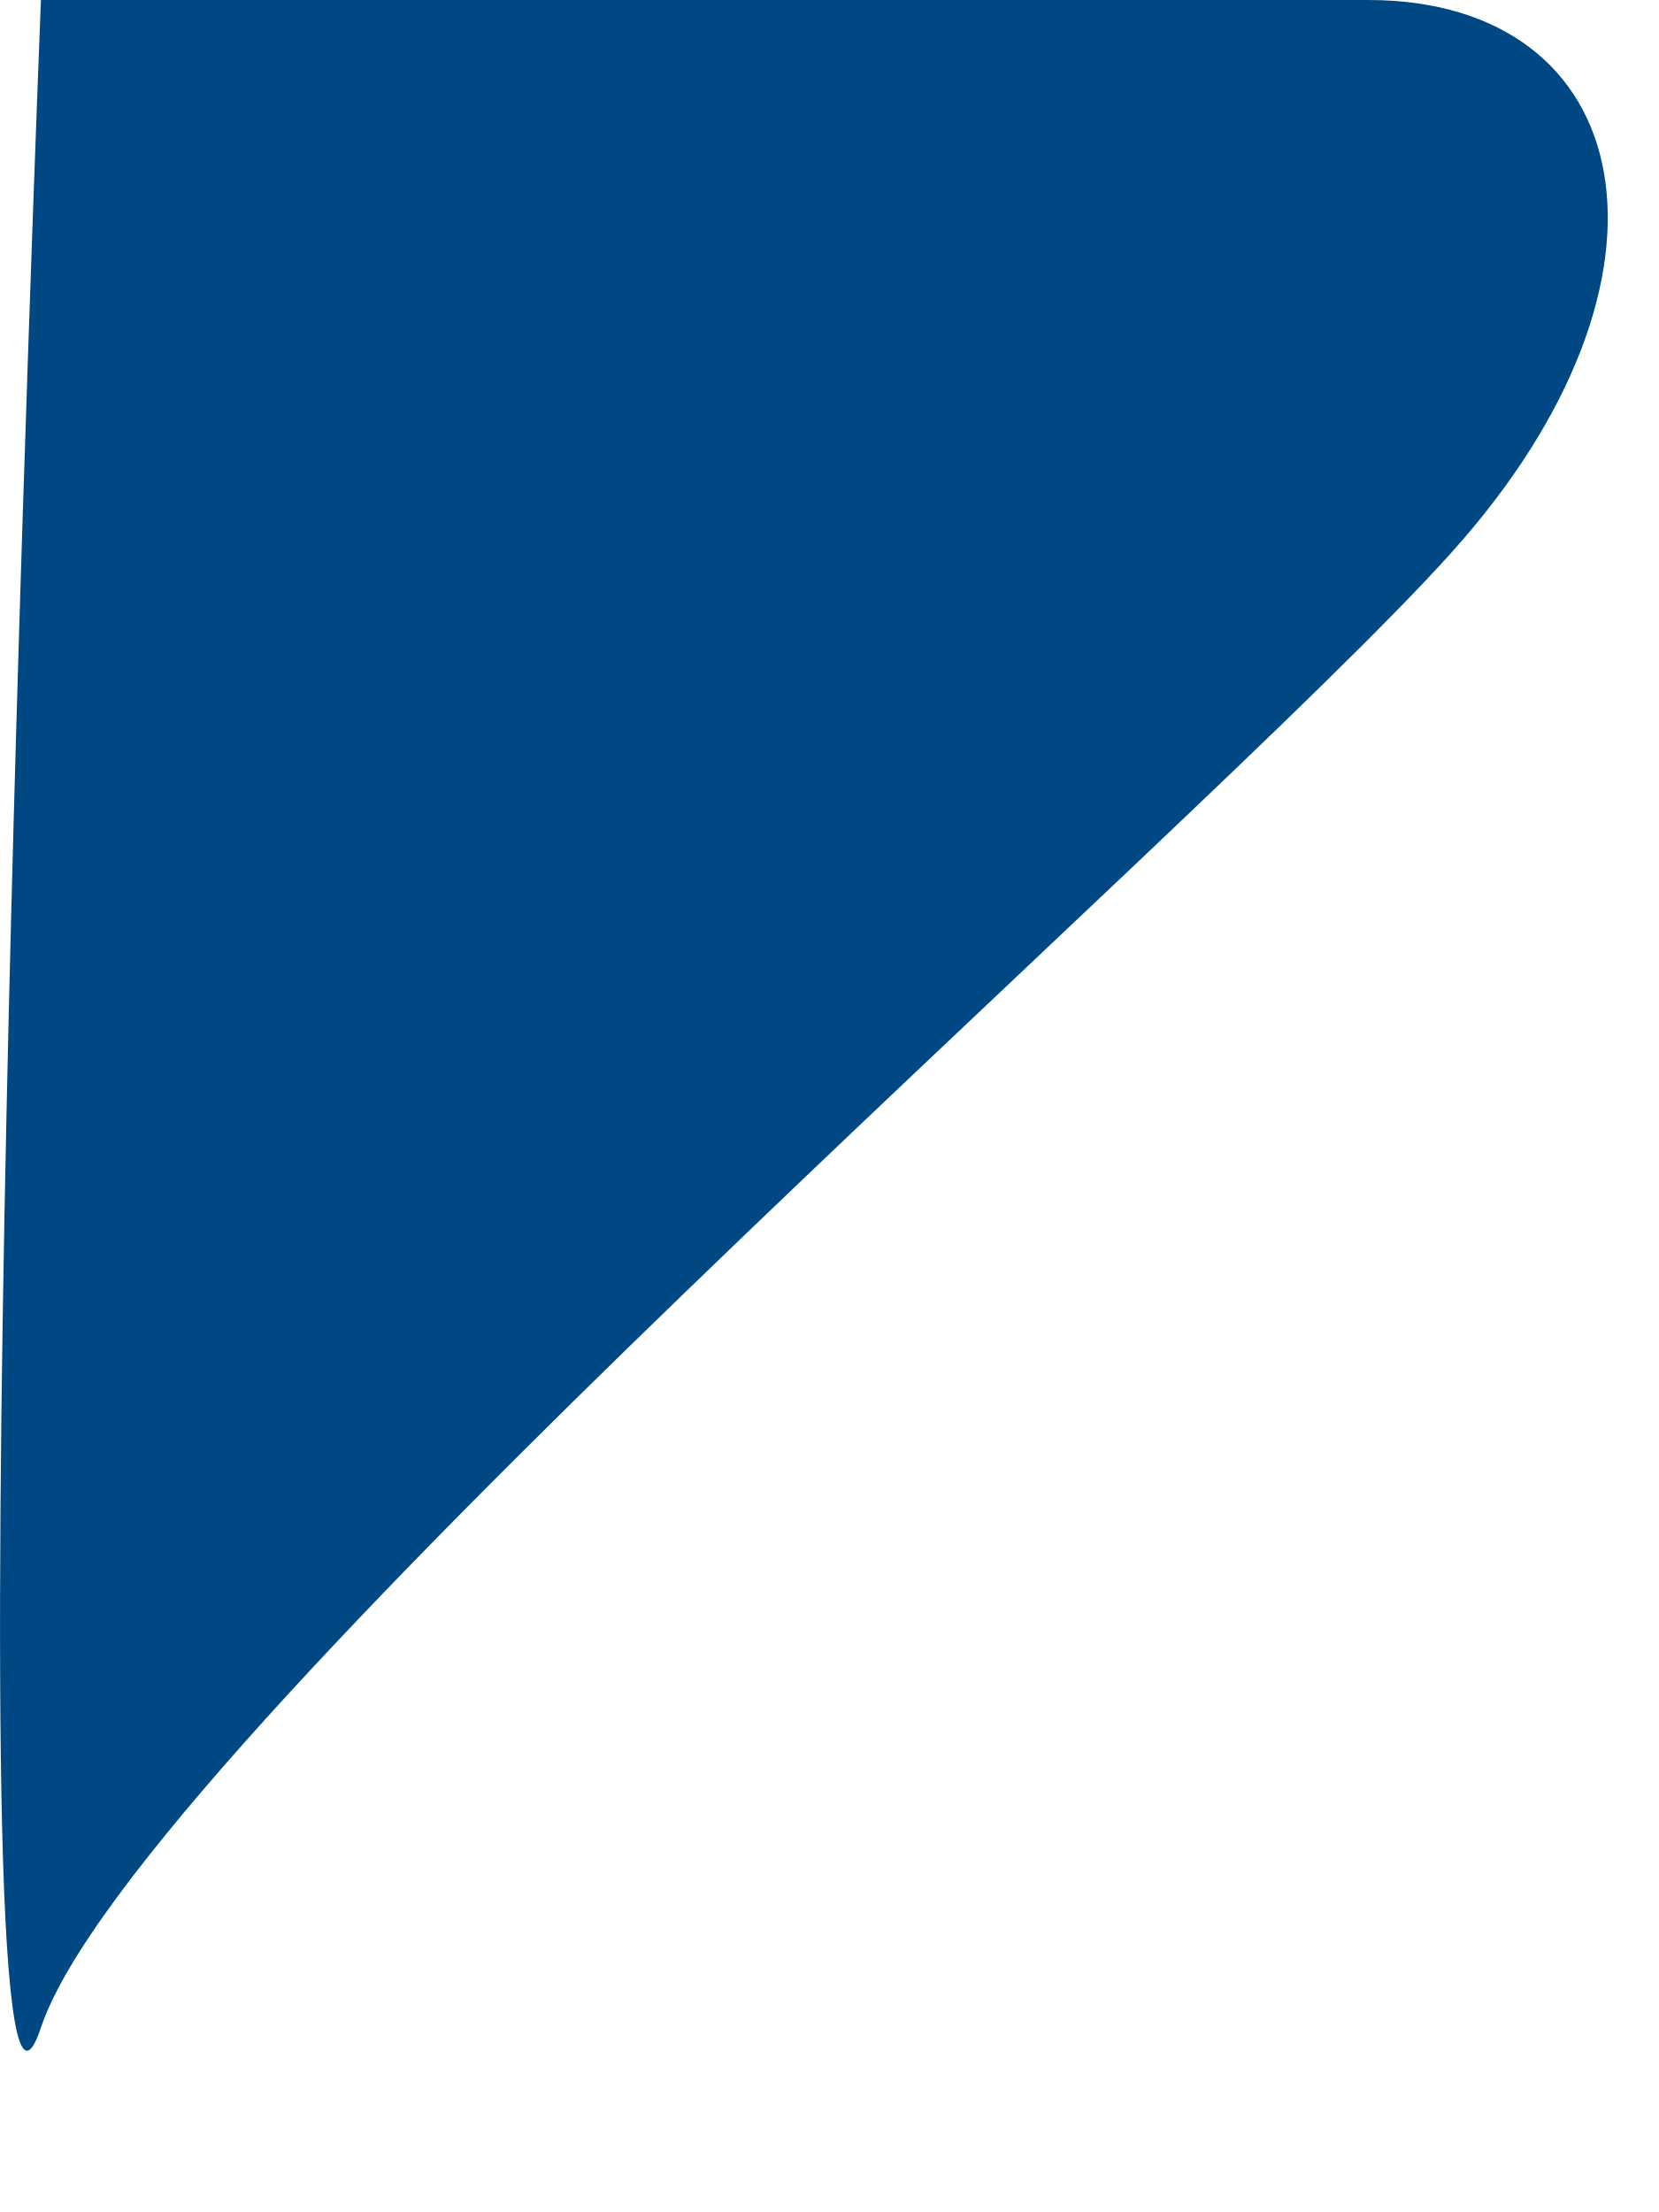
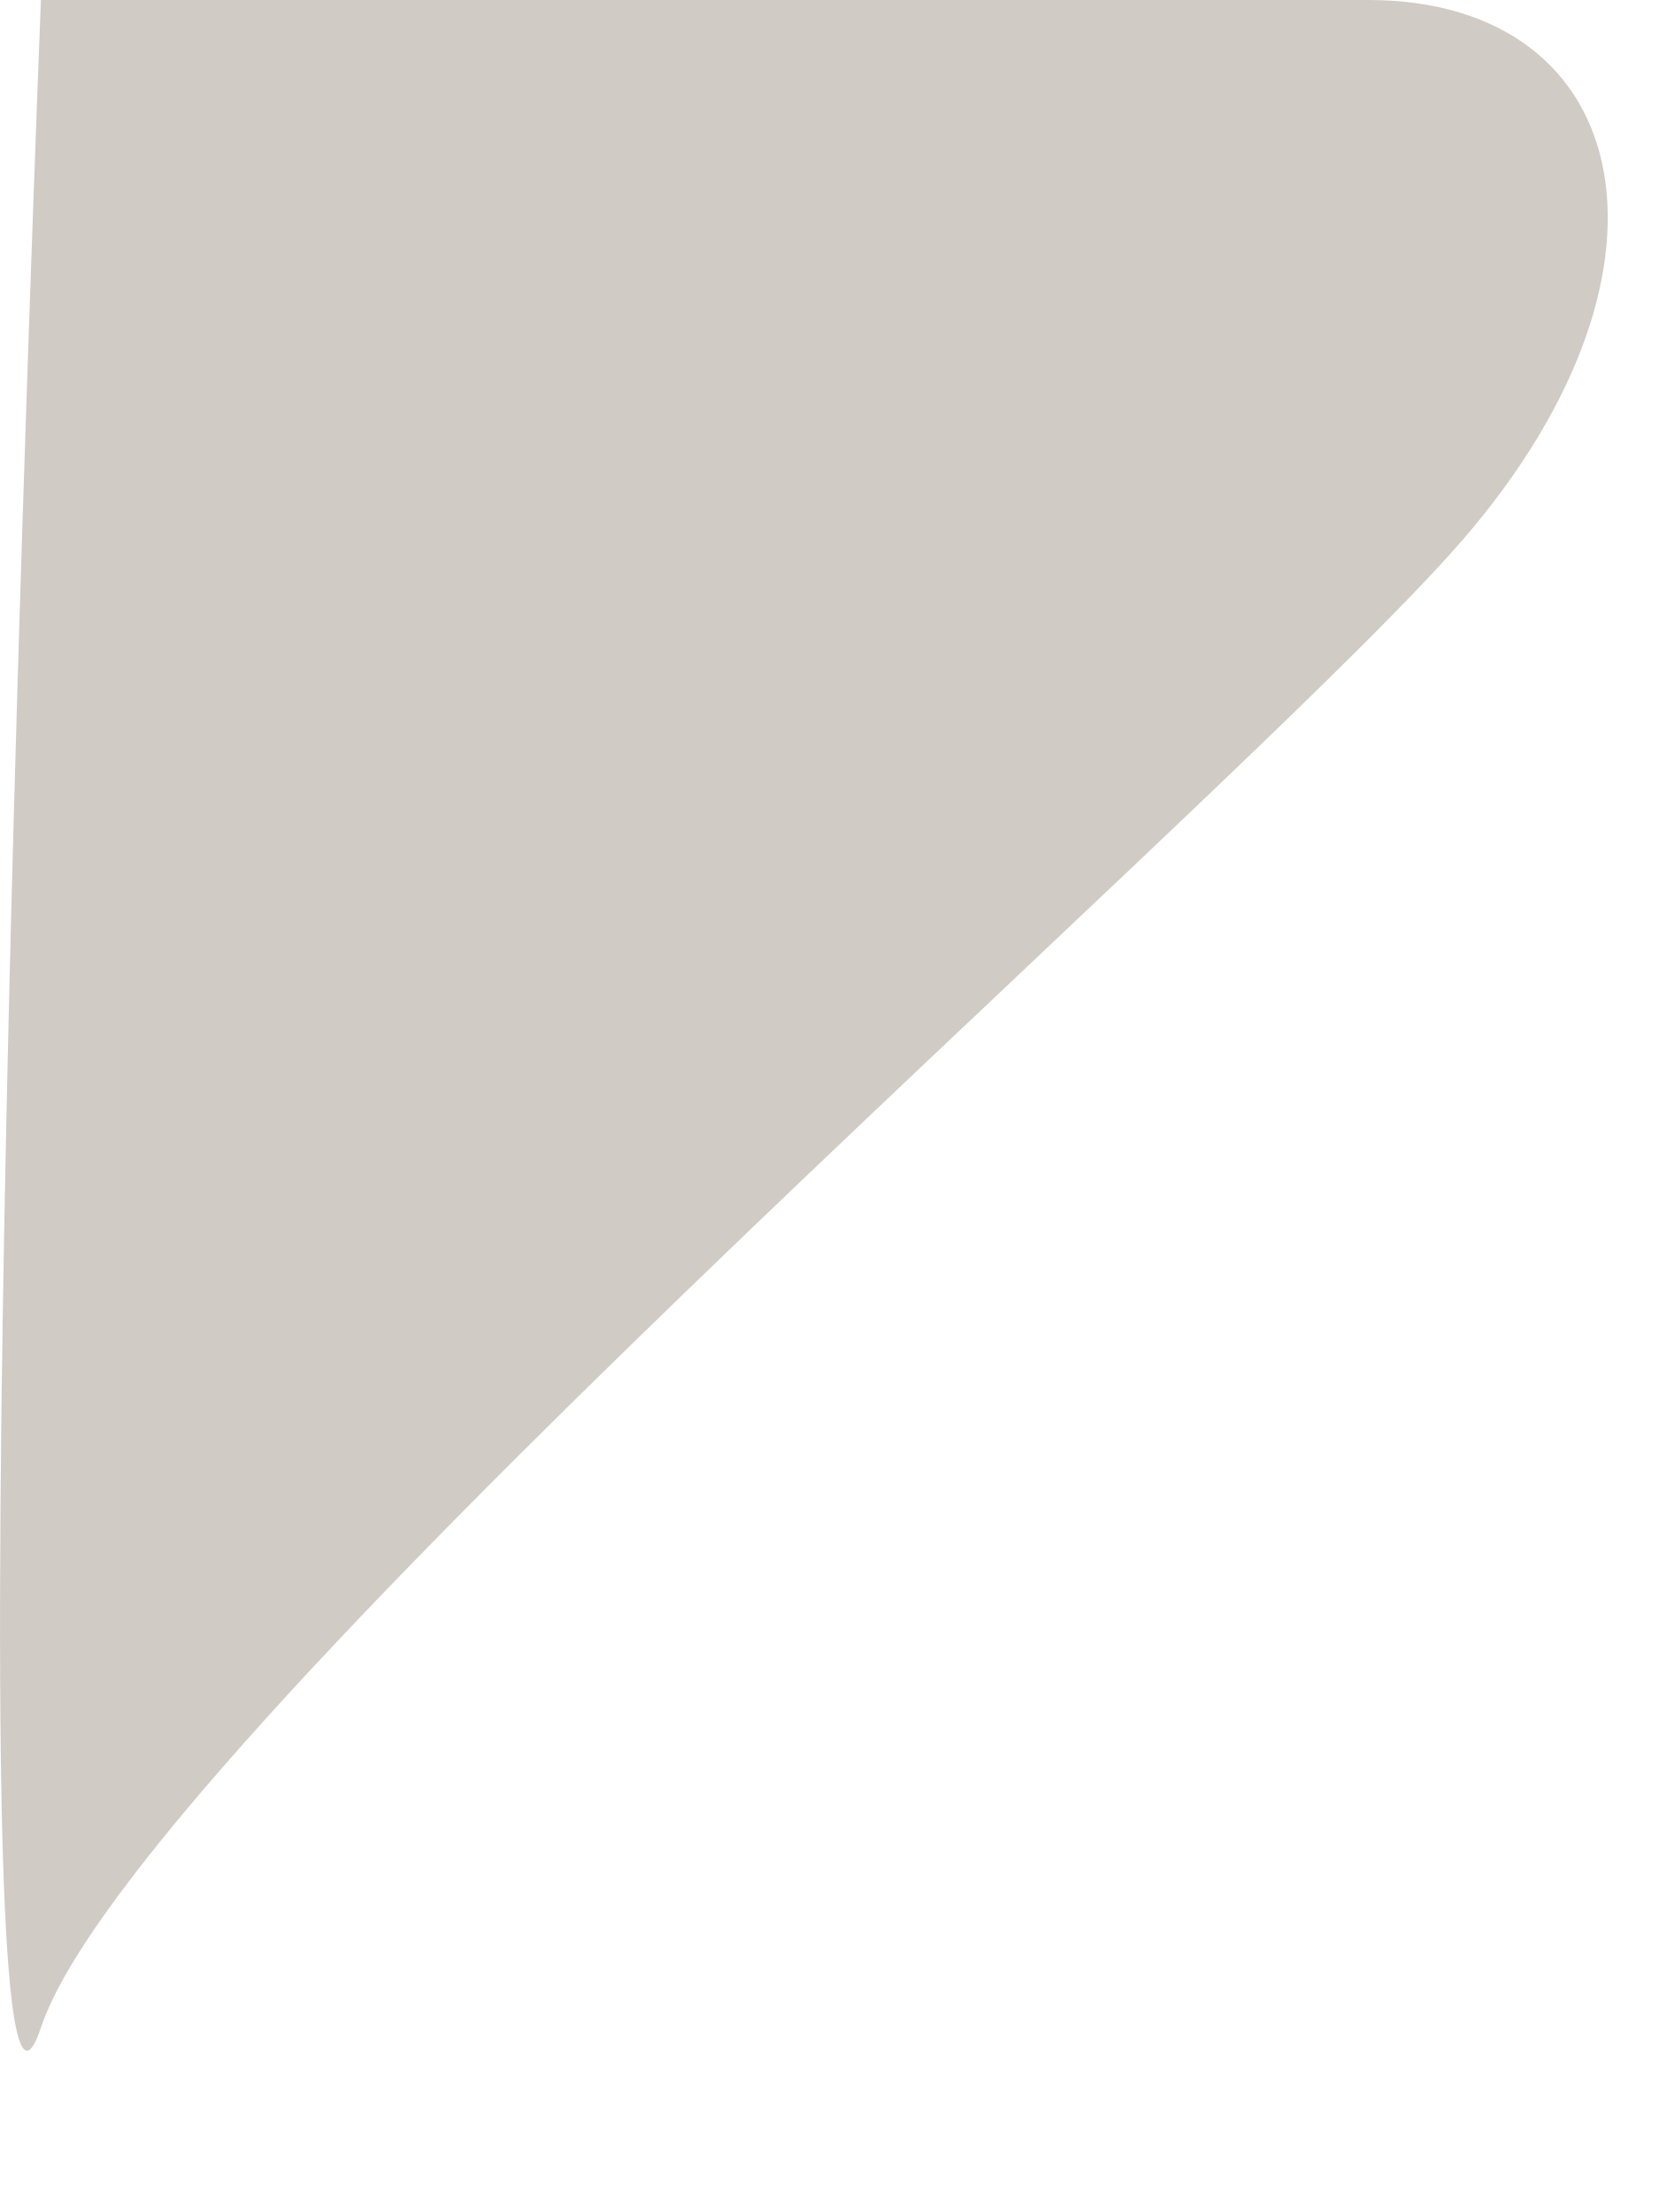
<svg xmlns="http://www.w3.org/2000/svg" width="9" height="12" viewBox="0 0 9 12" fill="none">
-   <path d="M0.222 0C0.222 0 5.96 0 7.422 0C8.884 0 9.222 1.5 7.872 3C6.522 4.5 0.721 9.5 0.222 11C-0.277 12.5 0.222 0 0.222 0Z" fill="#004883" />
+   <path d="M0.222 0C0.222 0 5.96 0 7.422 0C8.884 0 9.222 1.5 7.872 3C6.522 4.5 0.721 9.5 0.222 11C-0.277 12.5 0.222 0 0.222 0Z" fill="#D1CBC5" />
</svg>
